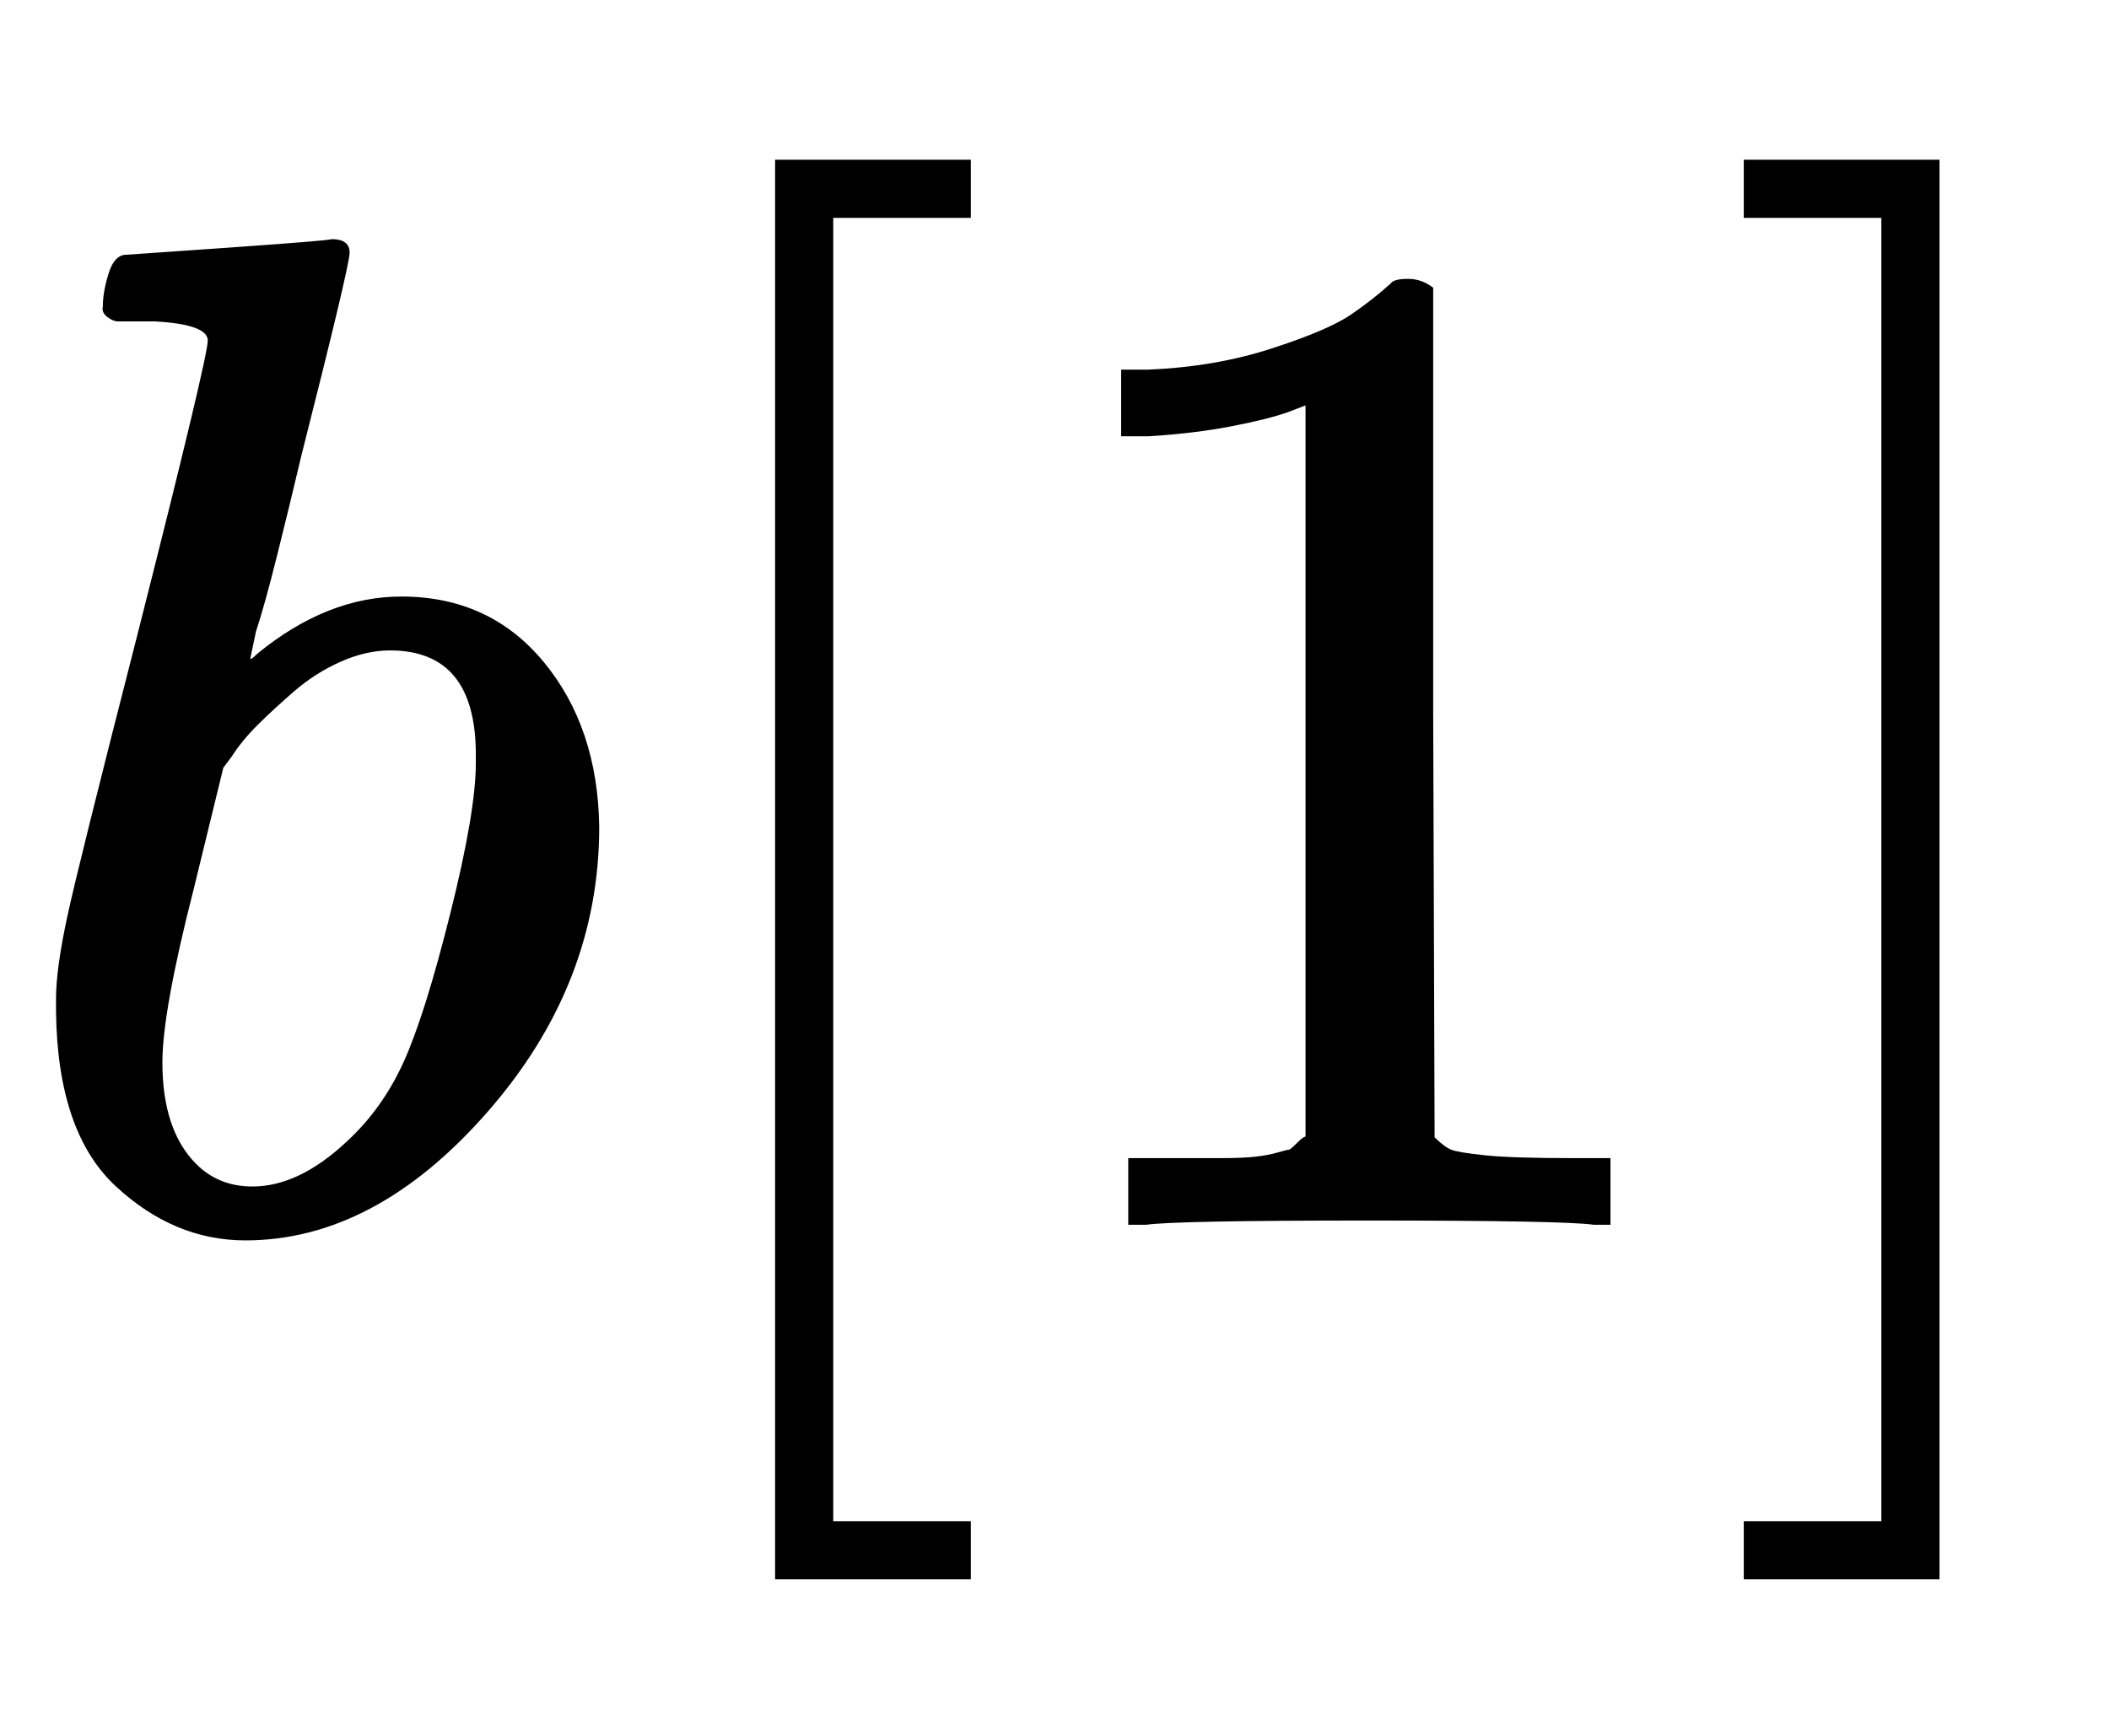
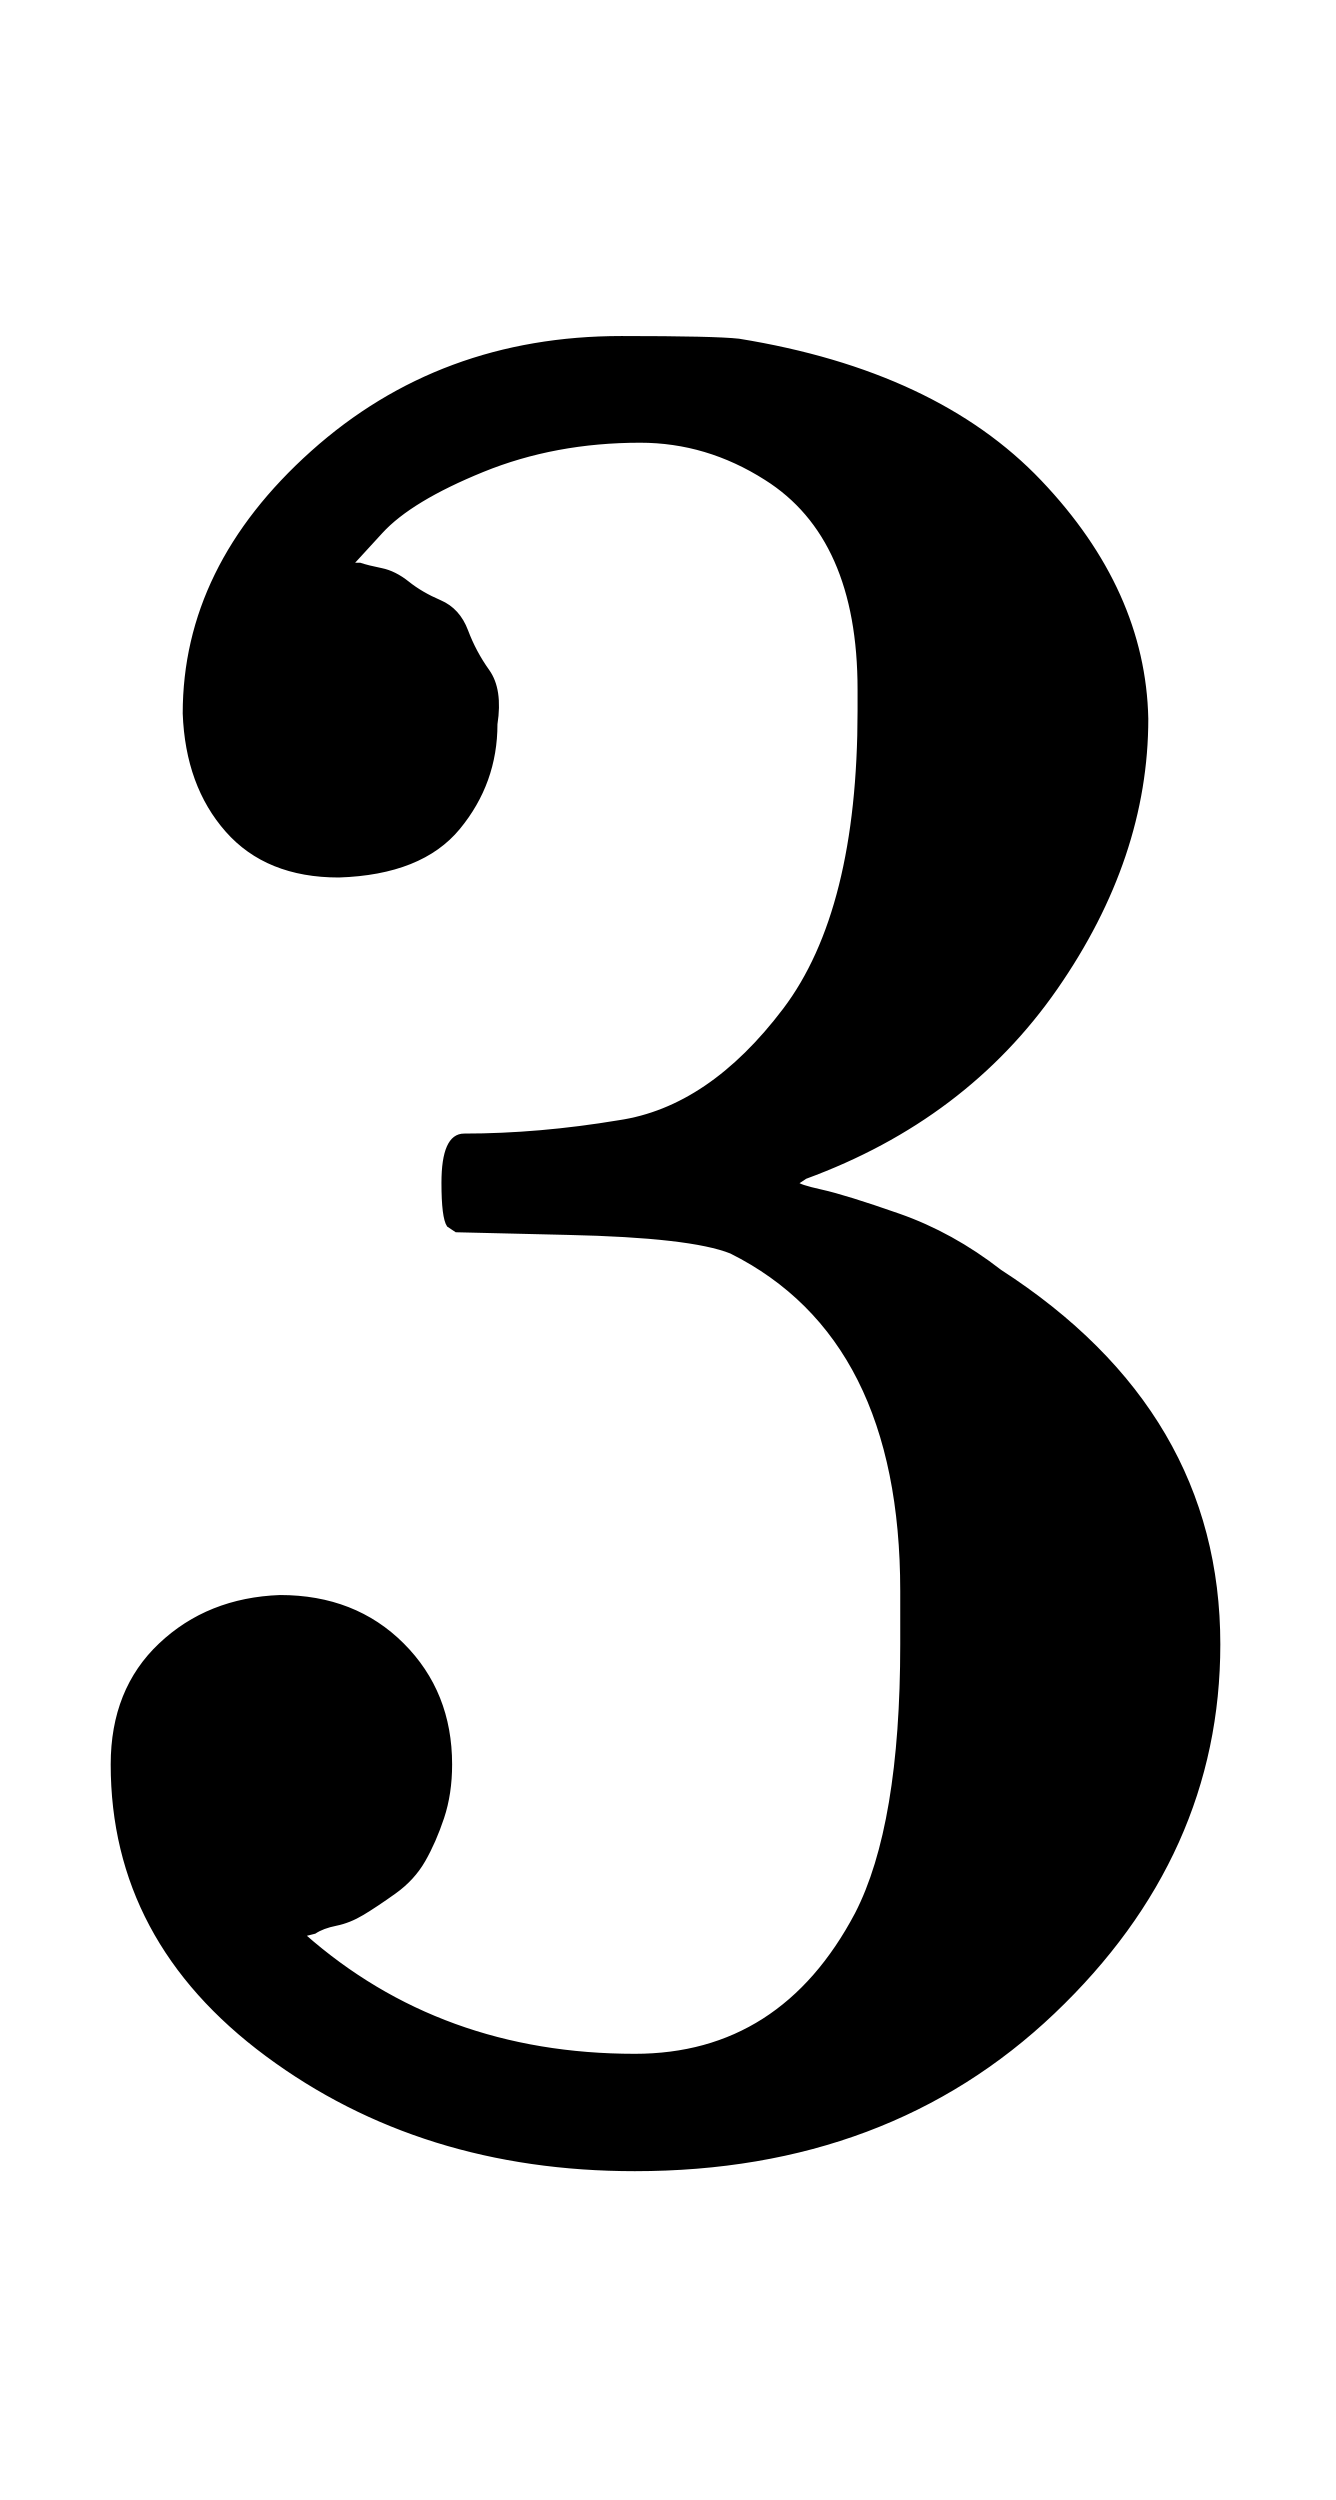
- <svg xmlns="http://www.w3.org/2000/svg" width="3.454ex" height="2.843ex" style="vertical-align: -0.838ex;" viewBox="0 -863.1 1487 1223.9" role="img" focusable="false">
+ <svg xmlns="http://www.w3.org/2000/svg" width="1.162ex" height="2.176ex" style="vertical-align: -0.338ex;" viewBox="0 -791.3 500.5 936.9" role="img" focusable="false">
  <g stroke="currentColor" fill="currentColor" stroke-width="0" transform="matrix(1 0 0 -1 0 0)">
-     <path stroke-width="1" d="M73 647Q73 657 77 670T89 683Q90 683 161 688T234 694Q246 694 246 685T212 542Q204 508 195 472T180 418L176 399Q176 396 182 402Q231 442 283 442Q345 442 383 396T422 280Q422 169 343 79T173 -11Q123 -11 82 27T40 150V159Q40 180 48 217T97 414Q147 611 147 623T109 637Q104 637 101 637H96Q86 637 83 637T76 640T73 647ZM336 325V331Q336 405 275 405Q258 405 240 397T207 376T181 352T163 330L157 322L136 236Q114 150 114 114Q114 66 138 42Q154 26 178 26Q211 26 245 58Q270 81 285 114T318 219Q336 291 336 325Z" />
-     <g transform="translate(429,0)">
-       <path stroke-width="1" d="M118 -250V750H255V710H158V-210H255V-250H118Z" />
-     </g>
-     <g transform="translate(708,0)">
-       <path stroke-width="1" d="M213 578L200 573Q186 568 160 563T102 556H83V602H102Q149 604 189 617T245 641T273 663Q275 666 285 666Q294 666 302 660V361L303 61Q310 54 315 52T339 48T401 46H427V0H416Q395 3 257 3Q121 3 100 0H88V46H114Q136 46 152 46T177 47T193 50T201 52T207 57T213 61V578Z" />
-     </g>
-     <g transform="translate(1208,0)">
-       <path stroke-width="1" d="M22 710V750H159V-250H22V-210H119V710H22Z" />
-     </g>
+     <path stroke-width="1" d="M127 463Q100 463 85 480T69 524Q69 579 117 622T233 665Q268 665 277 664Q351 652 390 611T430 522Q430 470 396 421T302 350L299 348Q299 347 308 345T337 336T375 315Q457 262 457 175Q457 96 395 37T238 -22Q158 -22 100 21T42 130Q42 158 60 175T105 193Q133 193 151 175T169 130Q169 119 166 110T159 94T148 82T136 74T126 70T118 67L114 66Q165 21 238 21Q293 21 321 74Q338 107 338 175V195Q338 290 274 322Q259 328 213 329L171 330L168 332Q166 335 166 348Q166 366 174 366Q202 366 232 371Q266 376 294 413T322 525V533Q322 590 287 612Q265 626 240 626Q208 626 181 615T143 592T132 580H135Q138 579 143 578T153 573T165 566T175 555T183 540T186 520Q186 498 172 481T127 463Z" />
  </g>
</svg>
